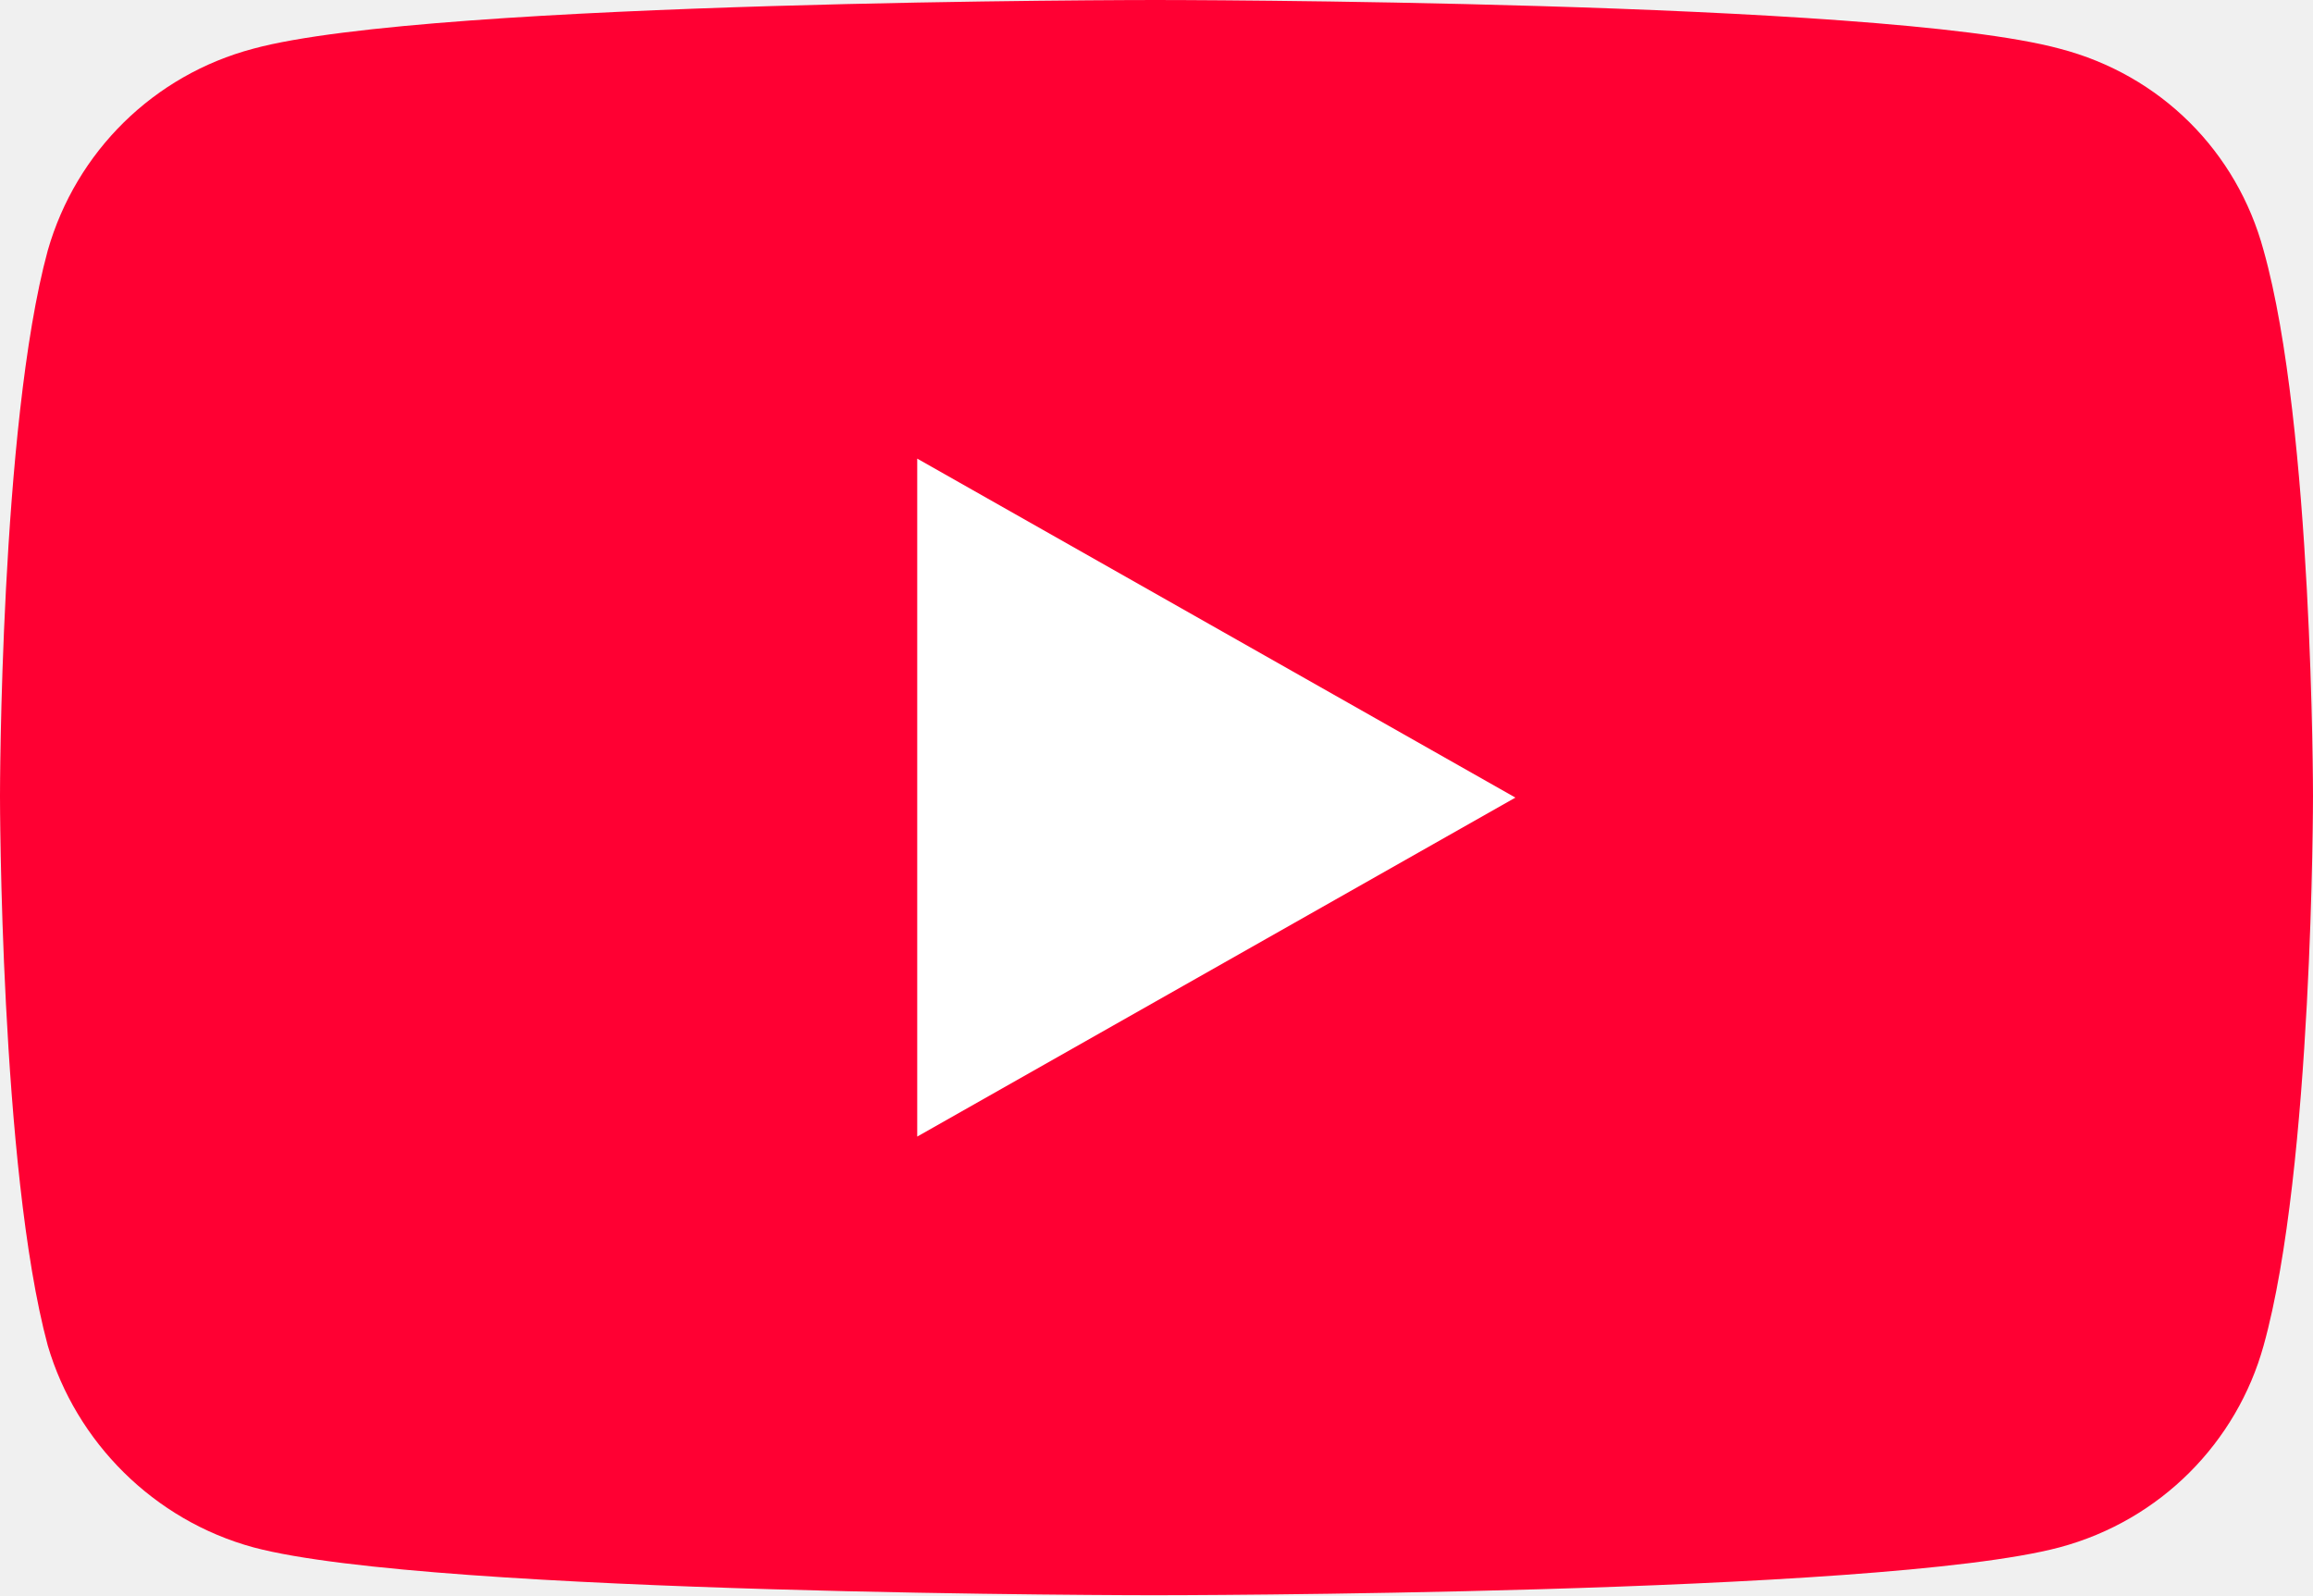
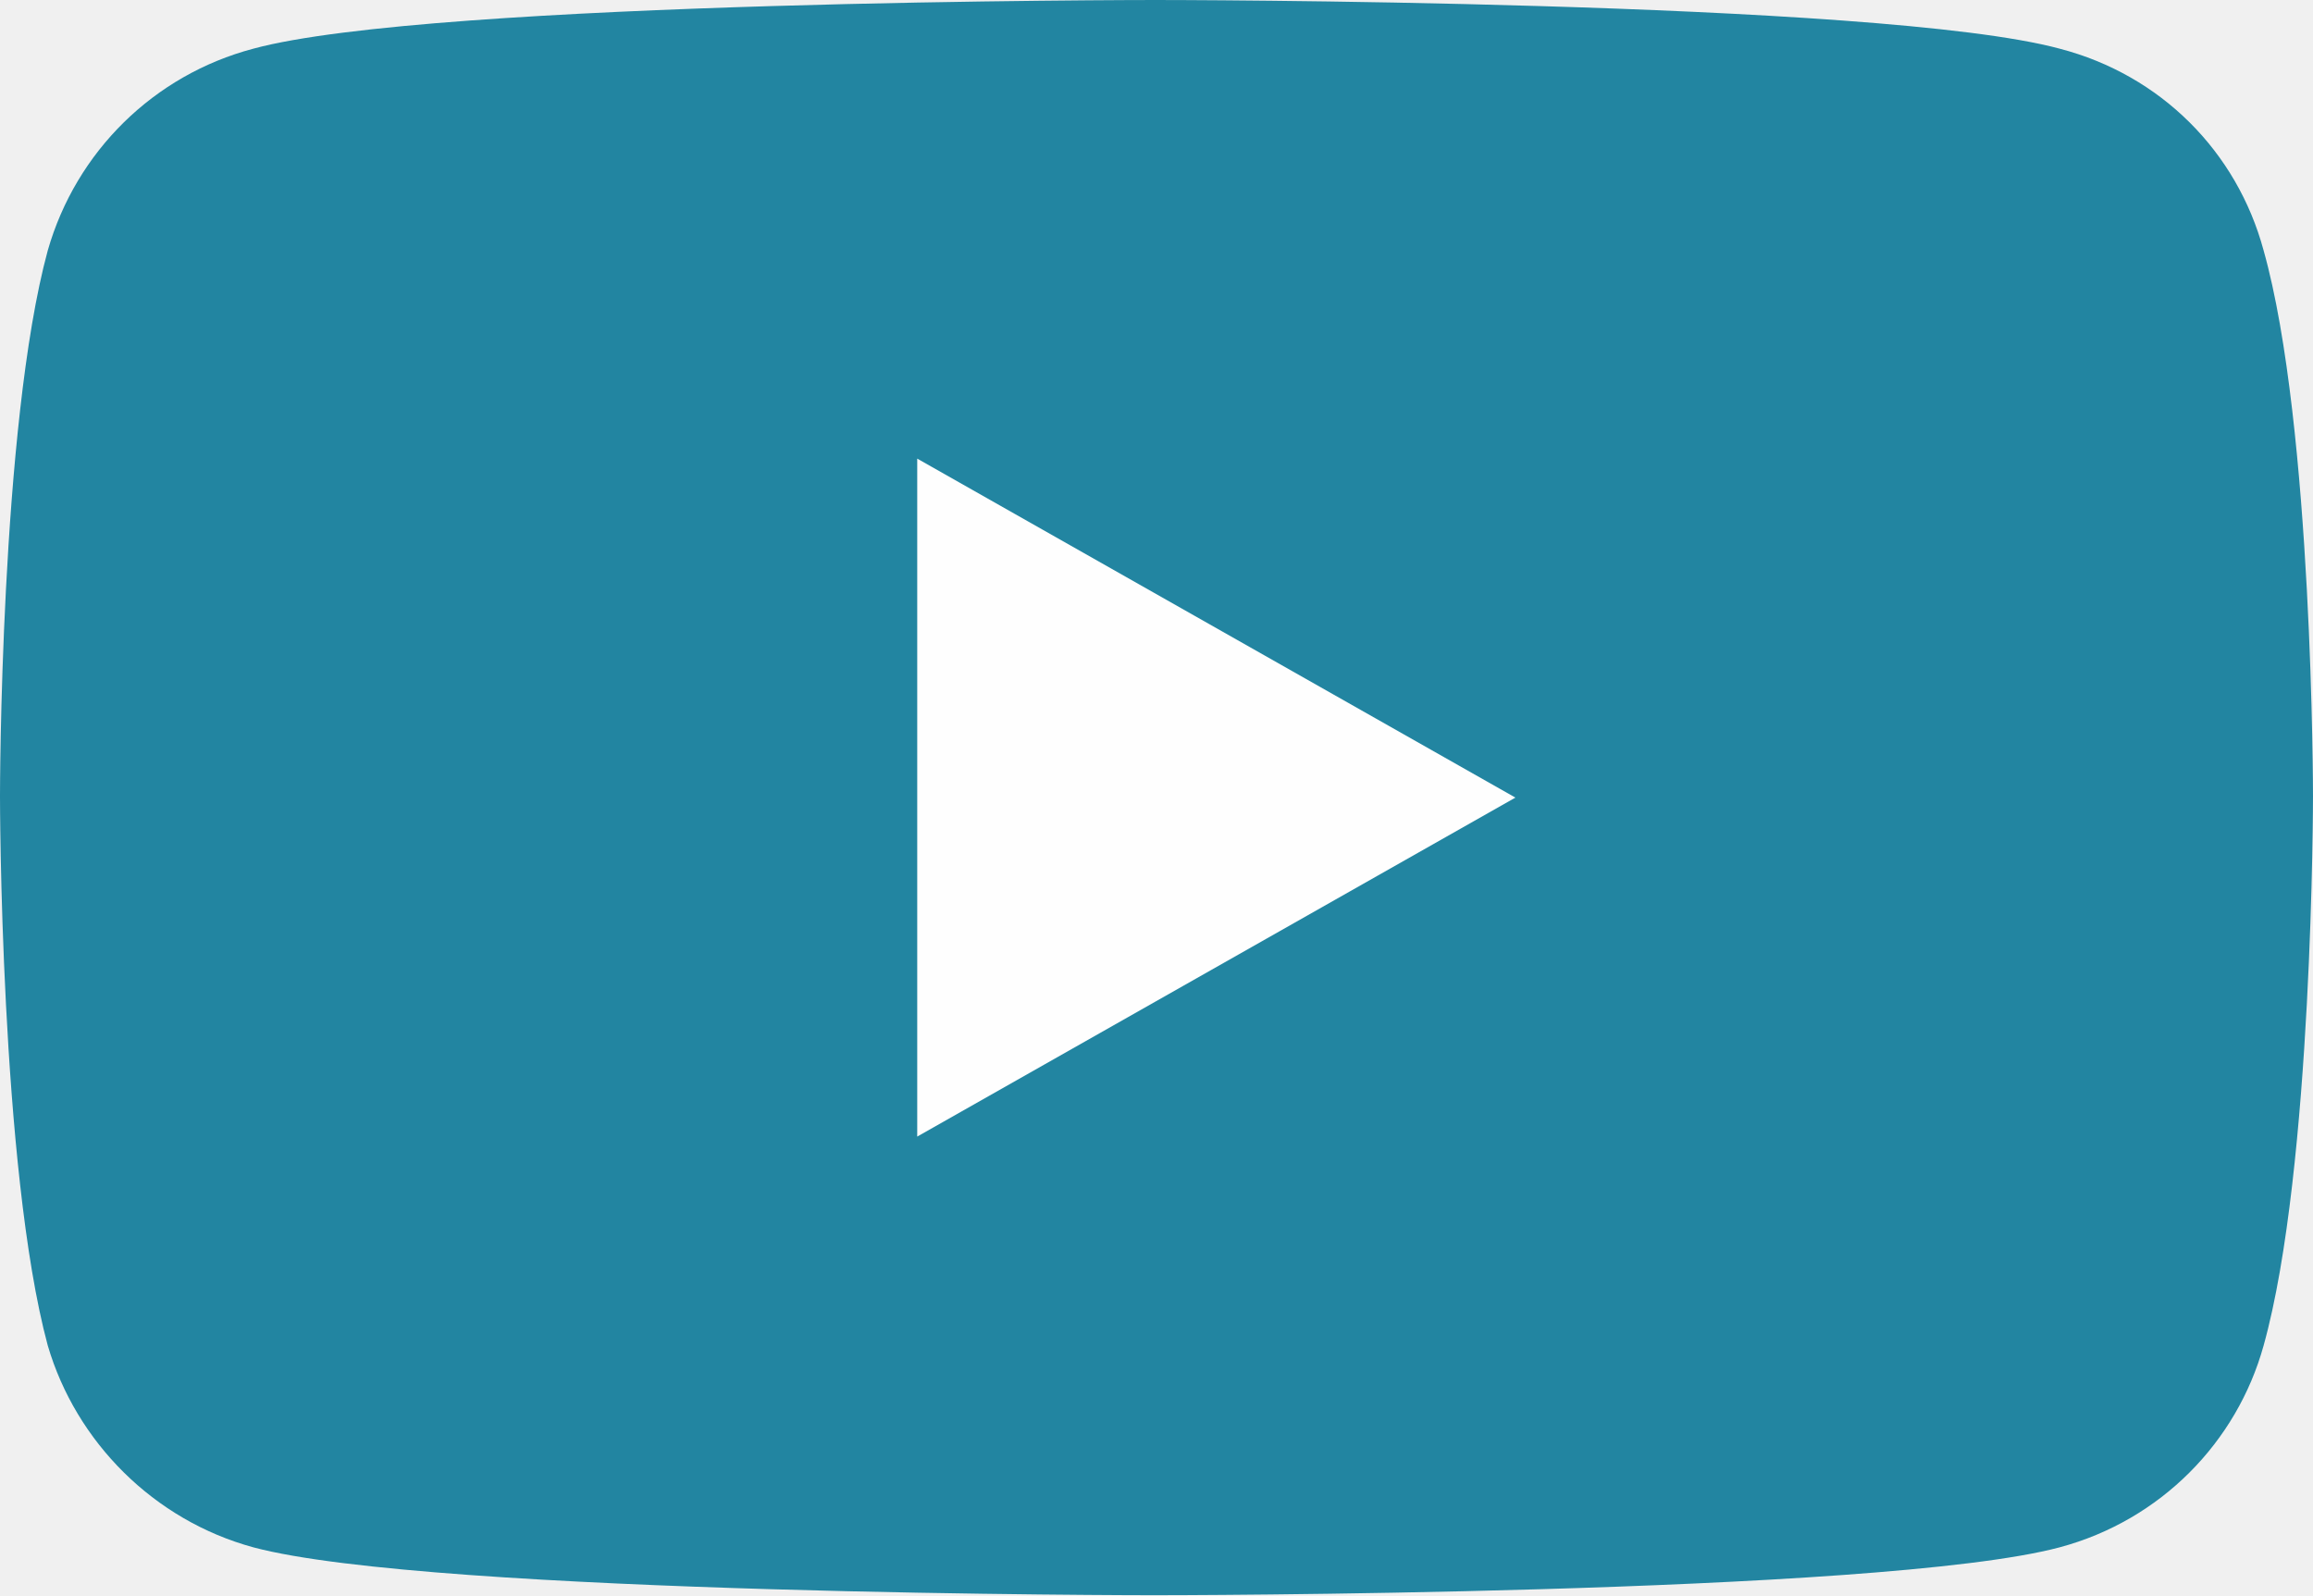
- <svg xmlns="http://www.w3.org/2000/svg" width="313.233mm" height="216.023mm" viewBox="0 0 313.233 216.023" version="1.1" id="svg5" xml:space="preserve">
+ <svg xmlns="http://www.w3.org/2000/svg" width="313.233px" height="216.023px" viewBox="0 0 313.233 216.023" version="1.1" id="svg5" xml:space="preserve">
  <defs id="defs2" />
  <g id="layer1" transform="translate(-54.07937,-5.275807)">
-     <path d="m 210.532,221.299 c 0,0 98.125,0 122.464,-6.481 13.704,-3.672 24.011,-14.258 27.628,-27.327 6.688,-23.979 6.688,-74.42 6.688,-74.42 0,0 0,-50.117 -6.688,-73.88 C 357.007,25.798 346.701,15.429 332.996,11.865 308.657,5.276 210.532,5.276 210.532,5.276 c 0,0 -97.906,0 -122.136,6.589 -13.485,3.564 -24.011,13.933 -27.848,27.327 -6.469,23.763 -6.469,73.88 -6.469,73.88 0,0 0,50.441 6.469,74.42 3.837,13.069 14.362,23.654 27.848,27.327 24.23,6.481 122.136,6.481 122.136,6.481 z" fill="#ff0033" id="path1412" style="stroke-width:0.021" clip-path="none" />
-     <path d="M 259.301,113.287 178.293,67.382 v 91.81 z" fill="#ffffff" id="path1414" style="stroke-width:0.021" clip-path="none" />
+     <path d="m 210.532,221.299 c 0,0 98.125,0 122.464,-6.481 13.704,-3.672 24.011,-14.258 27.628,-27.327 6.688,-23.979 6.688,-74.42 6.688,-74.42 0,0 0,-50.117 -6.688,-73.88 C 357.007,25.798 346.701,15.429 332.996,11.865 308.657,5.276 210.532,5.276 210.532,5.276 c 0,0 -97.906,0 -122.136,6.589 -13.485,3.564 -24.011,13.933 -27.848,27.327 -6.469,23.763 -6.469,73.88 -6.469,73.88 0,0 0,50.441 6.469,74.42 3.837,13.069 14.362,23.654 27.848,27.327 24.23,6.481 122.136,6.481 122.136,6.481 z" fill="#2285A1" id="path1412" style="stroke-width:0.021" clip-path="none" />
+     <path d="M 259.301,113.287 178.293,67.382 v 91.81 z" fill="#FEFEFE" id="path1414" style="stroke-width:0.021" clip-path="none" />
  </g>
</svg>
